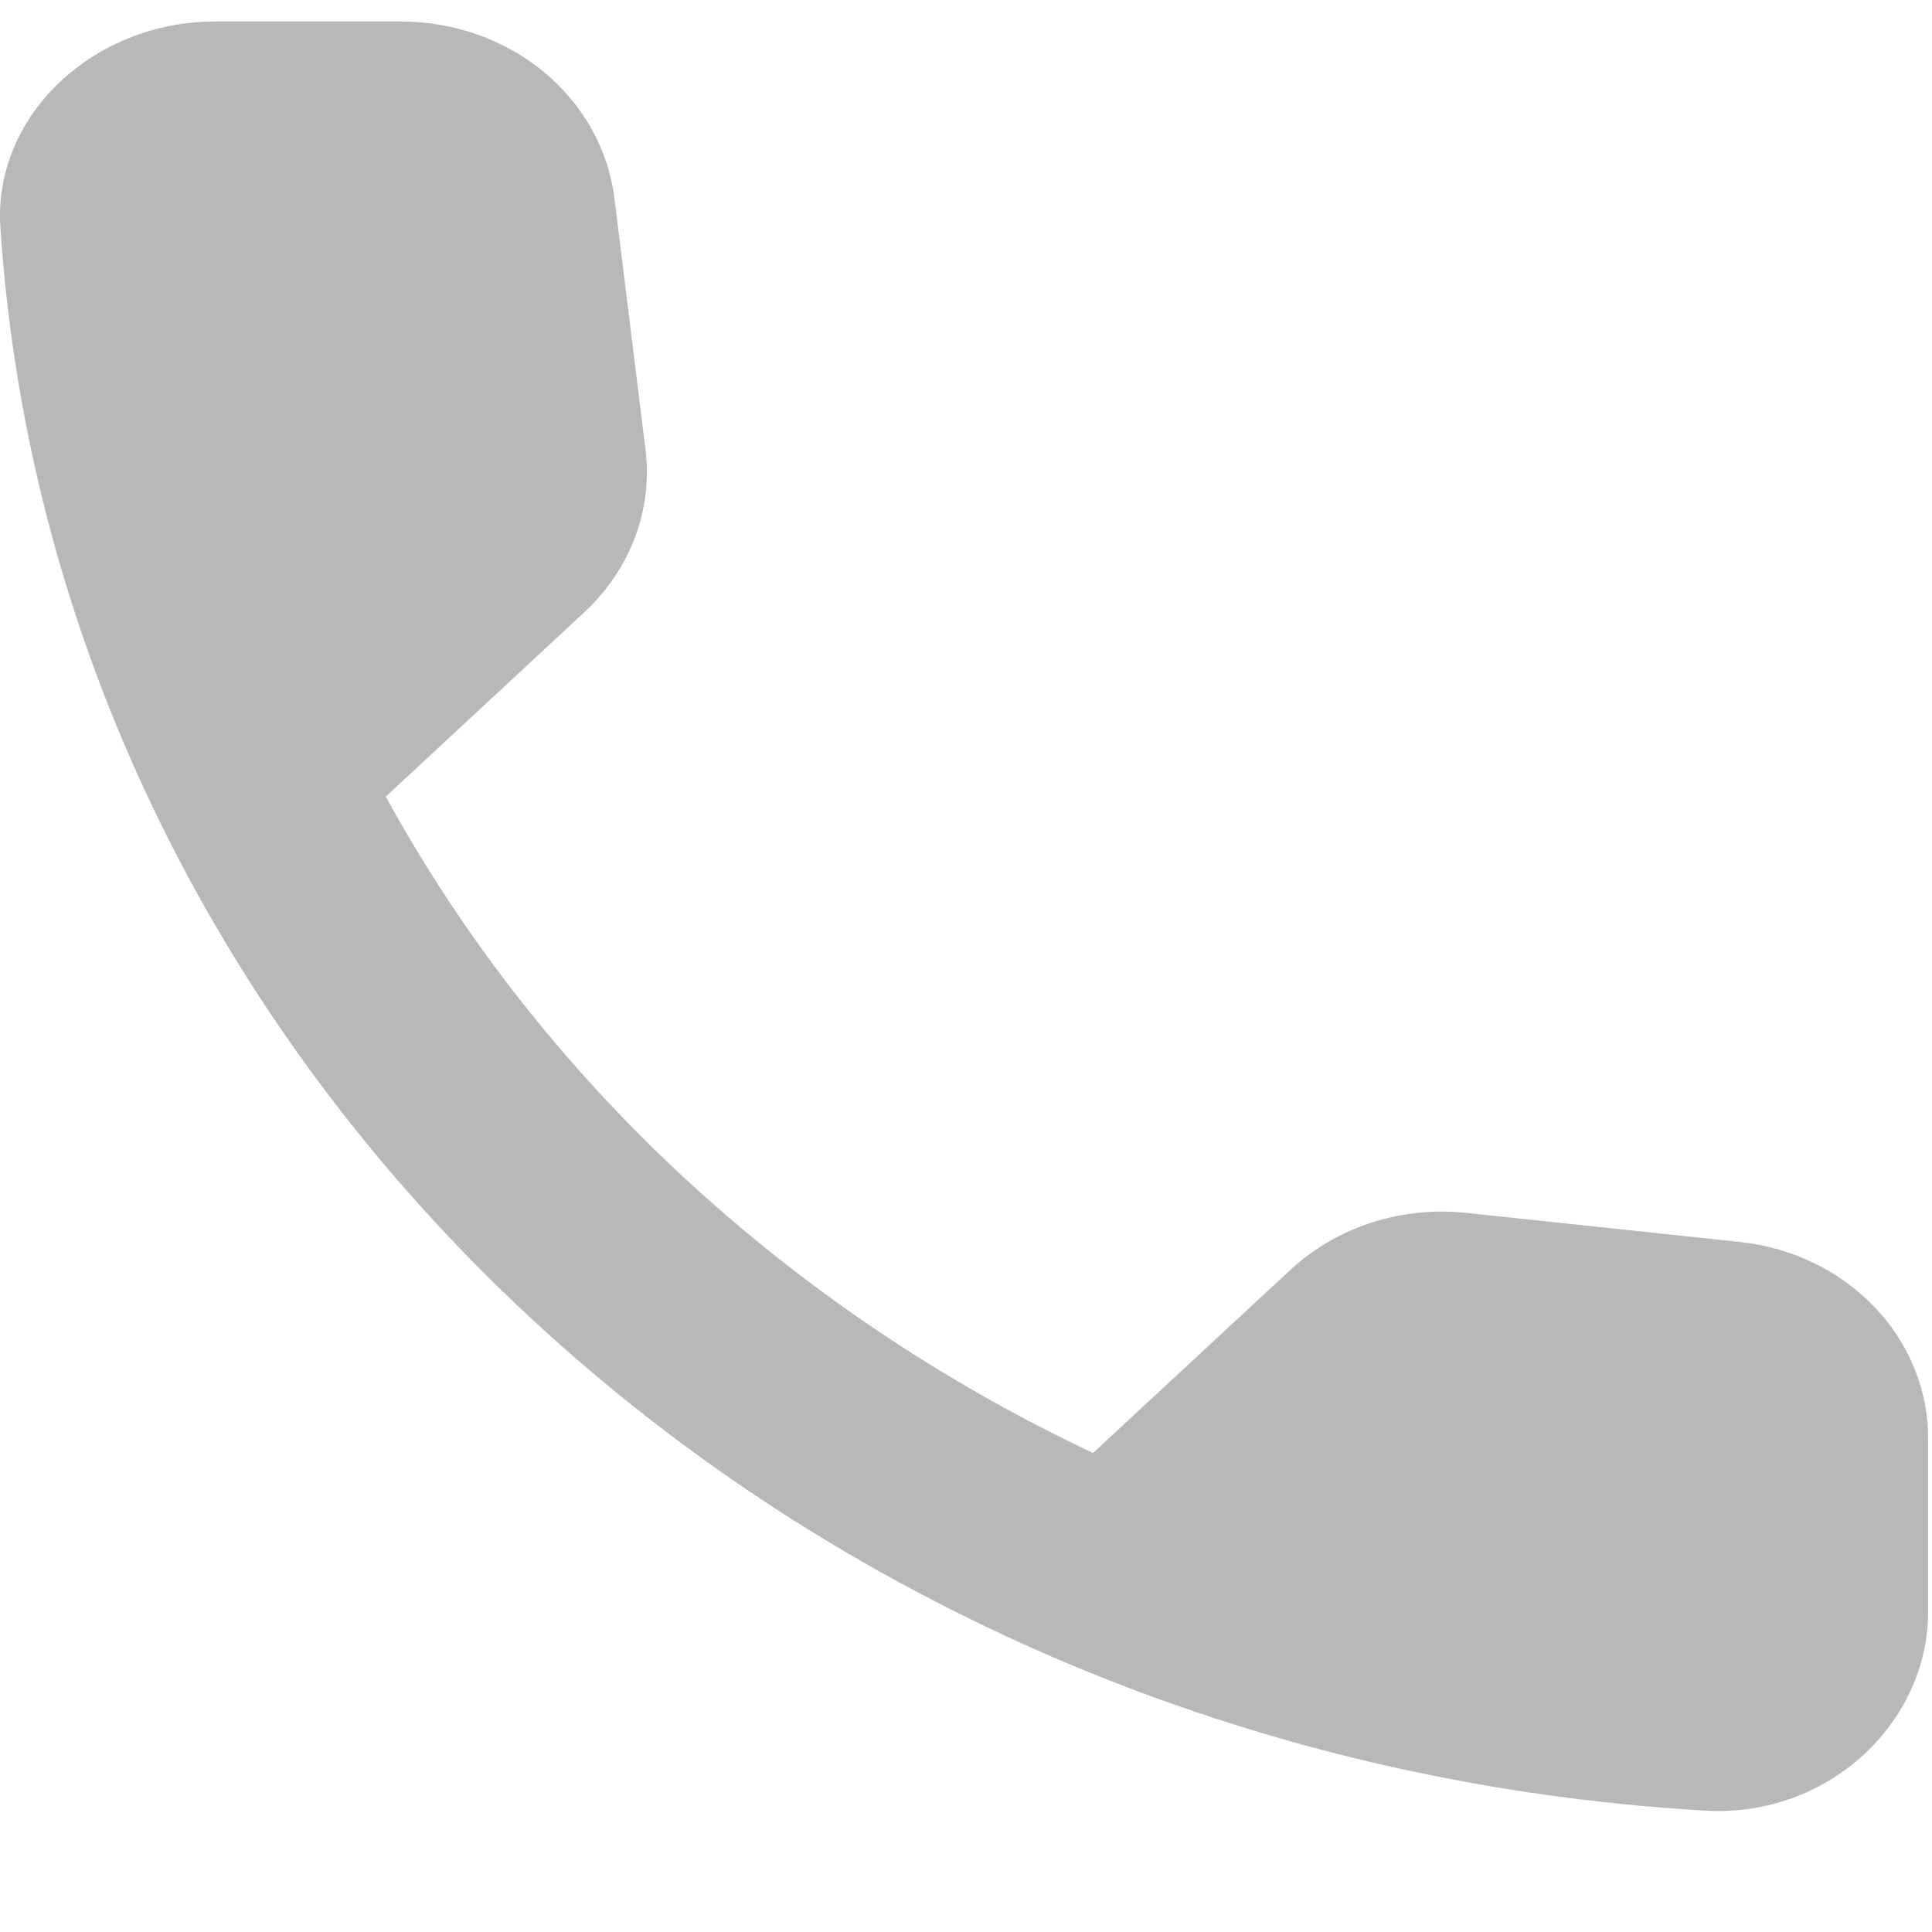
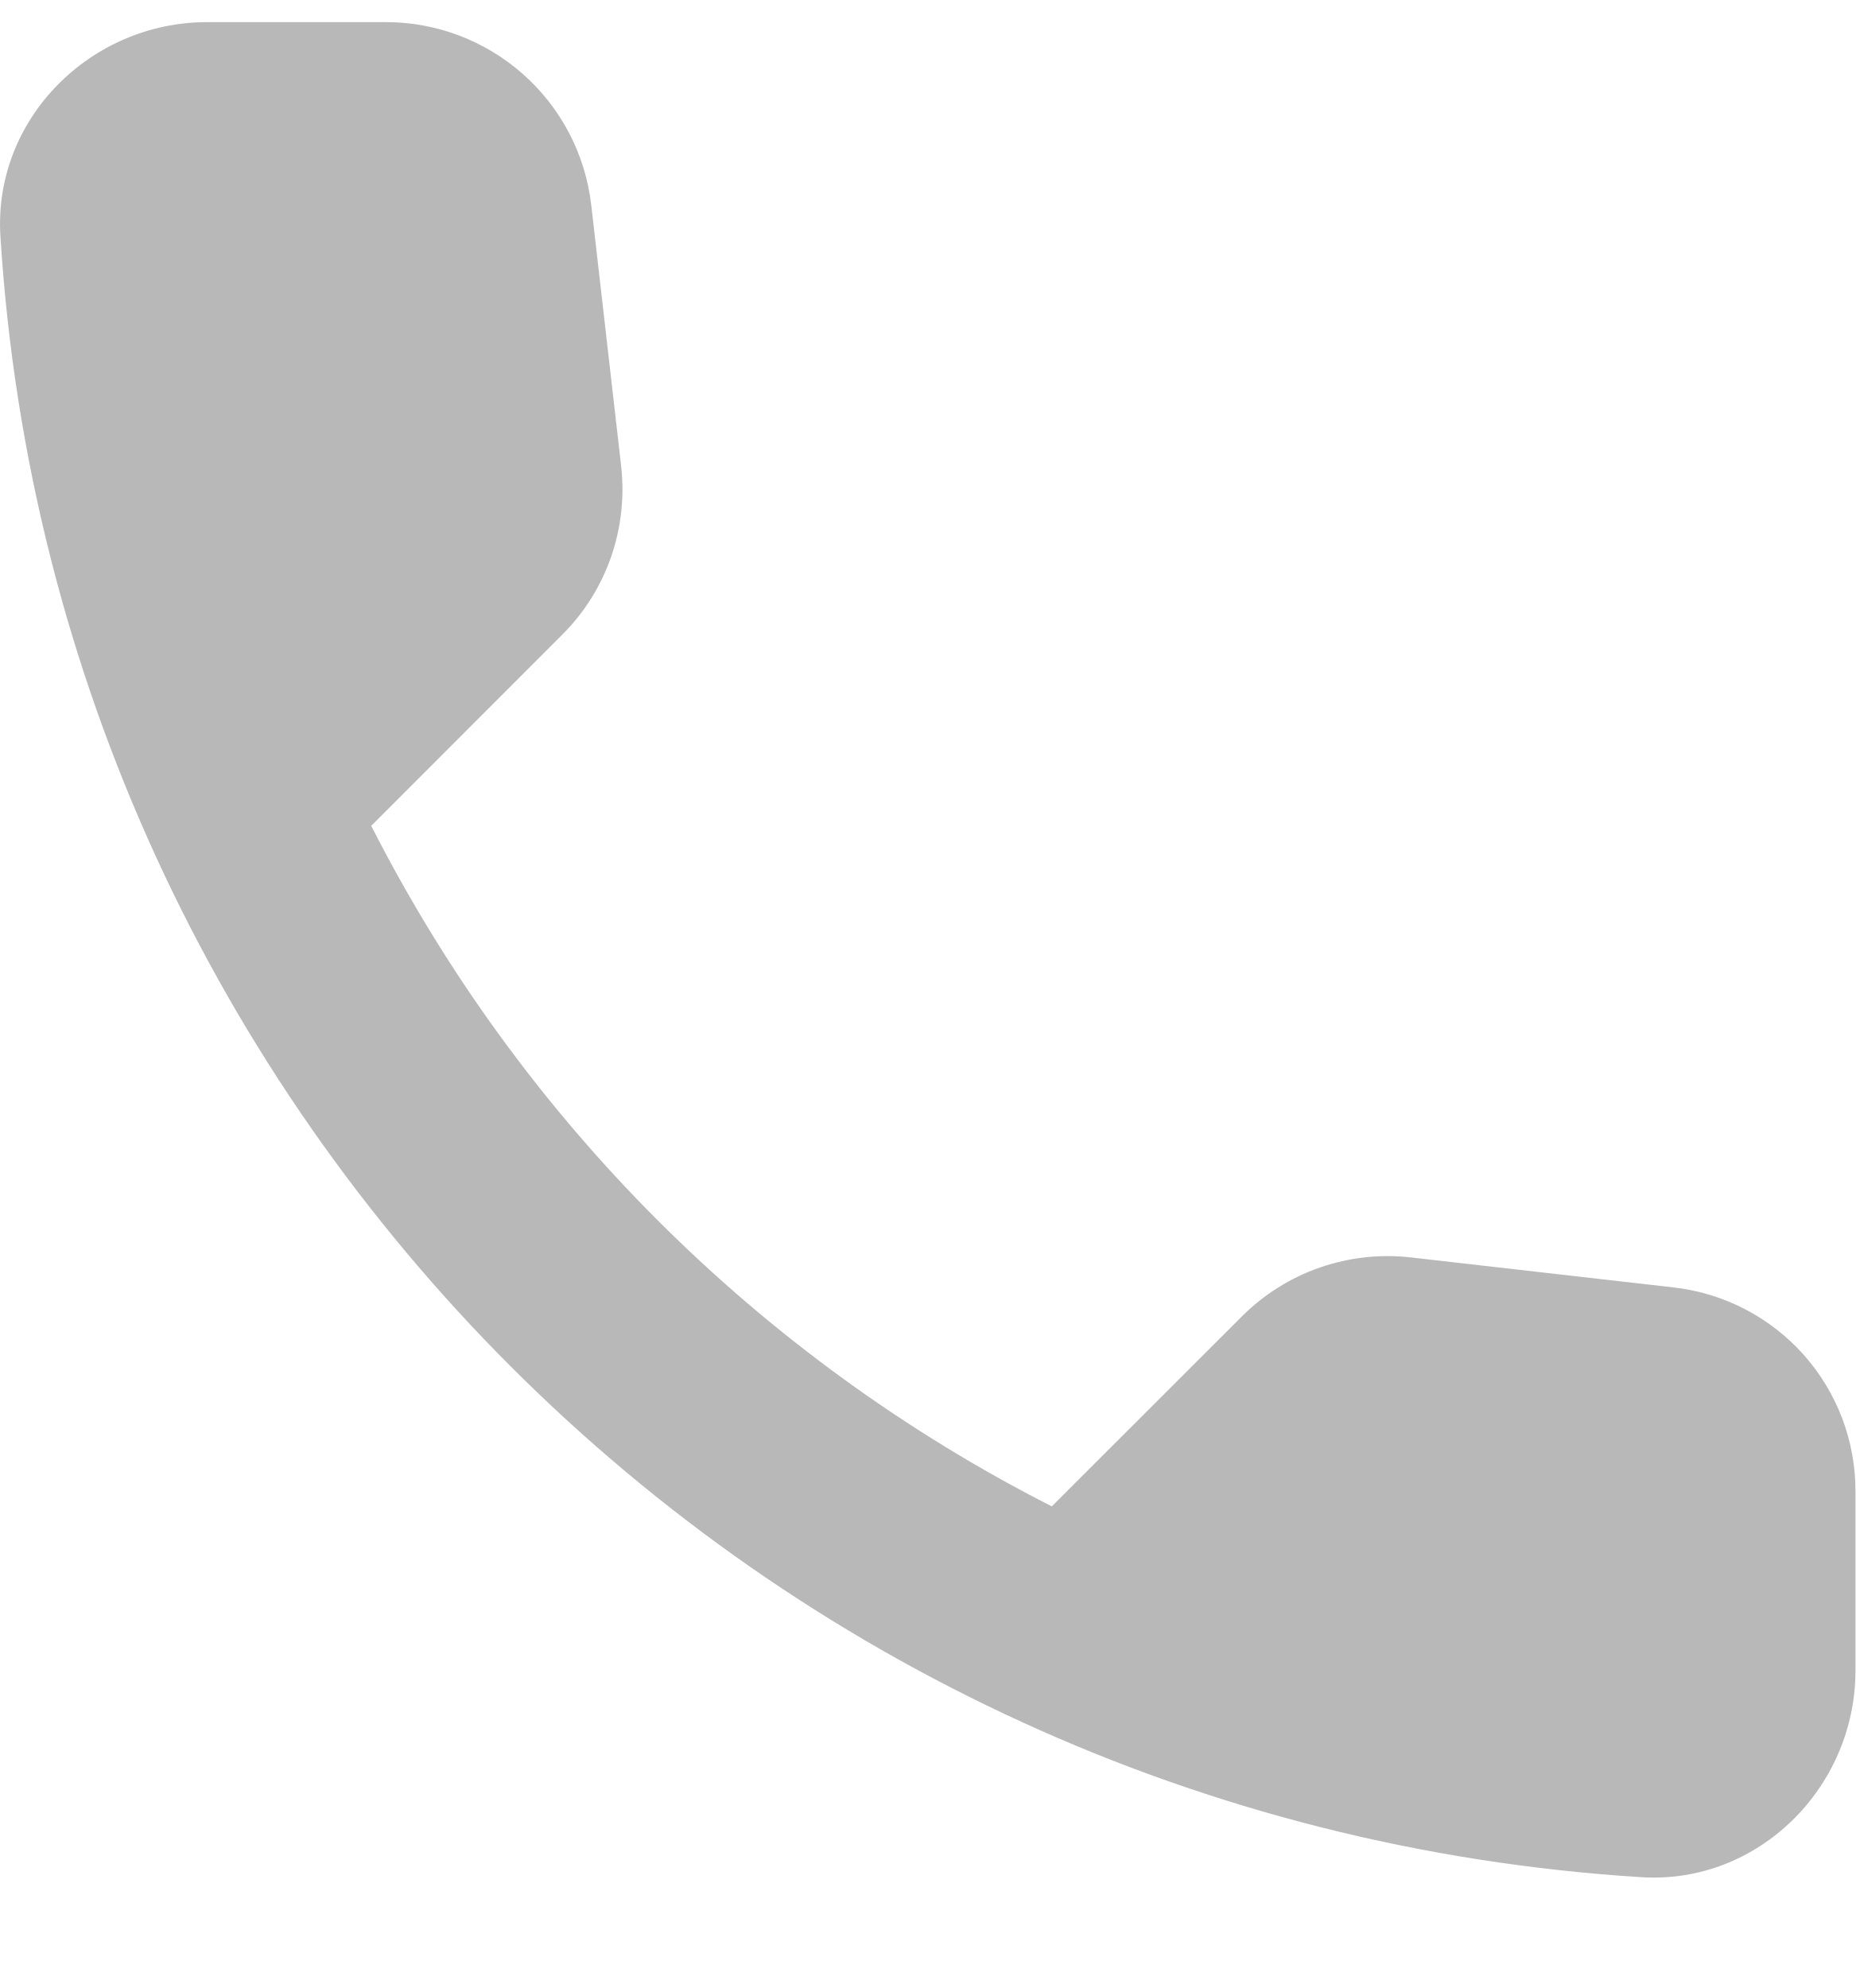
- <svg xmlns="http://www.w3.org/2000/svg" width="15" height="15" viewBox="0 0 15 15" fill="none">
-   <path d="M13.503 9.642L11.386 9.417C11.137 9.39 10.885 9.416 10.649 9.492C10.412 9.569 10.197 9.694 10.02 9.858L8.486 11.281C6.121 10.164 4.198 8.38 2.995 6.185L4.536 4.754C4.895 4.421 5.07 3.957 5.011 3.485L4.77 1.536C4.723 1.159 4.527 0.811 4.222 0.558C3.916 0.306 3.52 0.166 3.111 0.167H1.67C0.728 0.167 -0.055 0.895 0.003 1.768C0.445 8.373 6.136 13.648 13.245 14.058C14.186 14.111 14.97 13.385 14.97 12.511V11.173C14.972 10.795 14.823 10.429 14.553 10.147C14.282 9.864 13.908 9.684 13.503 9.642Z" fill="#B8B8B8" />
+ <svg xmlns="http://www.w3.org/2000/svg" width="14" height="15" viewBox="0 0 14 15" fill="none">
+   <path d="M12.628 9.714L10.648 9.488C10.416 9.461 10.18 9.487 9.958 9.564C9.737 9.641 9.536 9.767 9.371 9.932L7.936 11.366C5.724 10.241 3.926 8.443 2.801 6.231L4.242 4.789C4.578 4.454 4.741 3.986 4.686 3.51L4.461 1.546C4.417 1.166 4.234 0.815 3.948 0.561C3.662 0.307 3.292 0.166 2.909 0.167H1.562C0.681 0.167 -0.051 0.9 0.003 1.78C0.416 8.436 5.738 13.751 12.387 14.164C13.267 14.218 14 13.486 14 12.605V11.258C14.002 10.876 13.863 10.508 13.61 10.223C13.356 9.938 13.007 9.757 12.628 9.714V9.714Z" fill="#B8B8B8" />
</svg>
